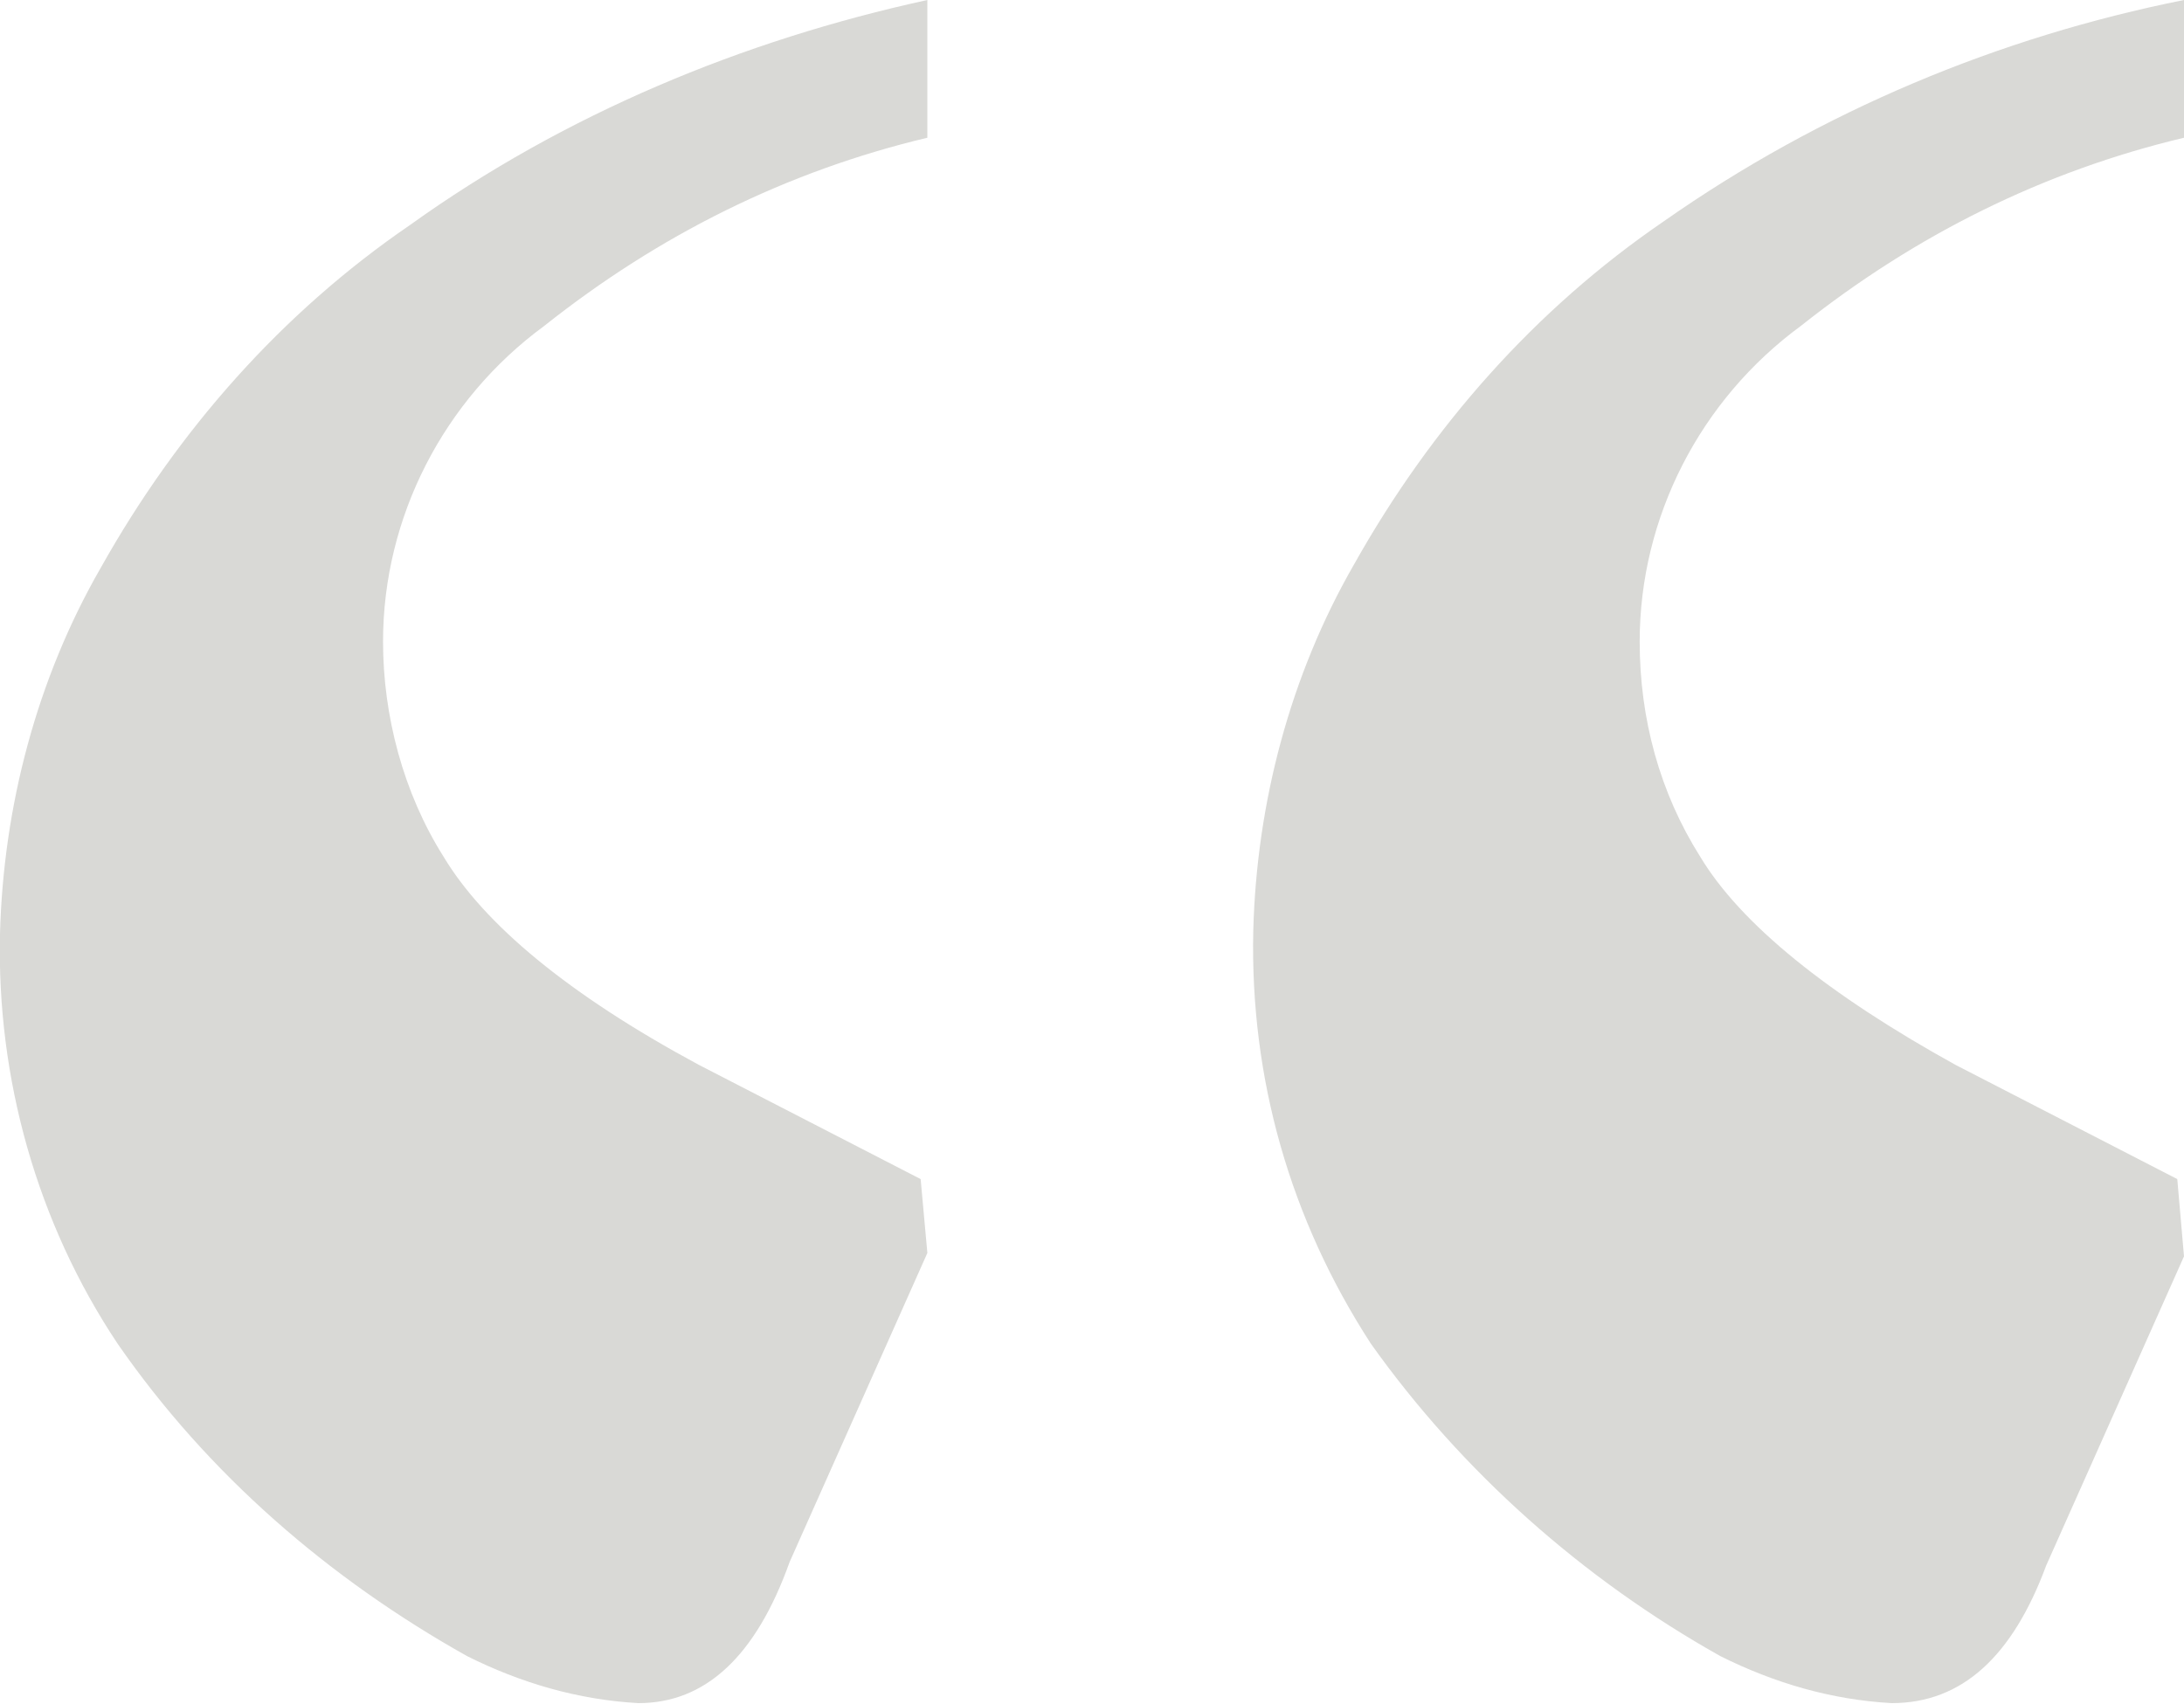
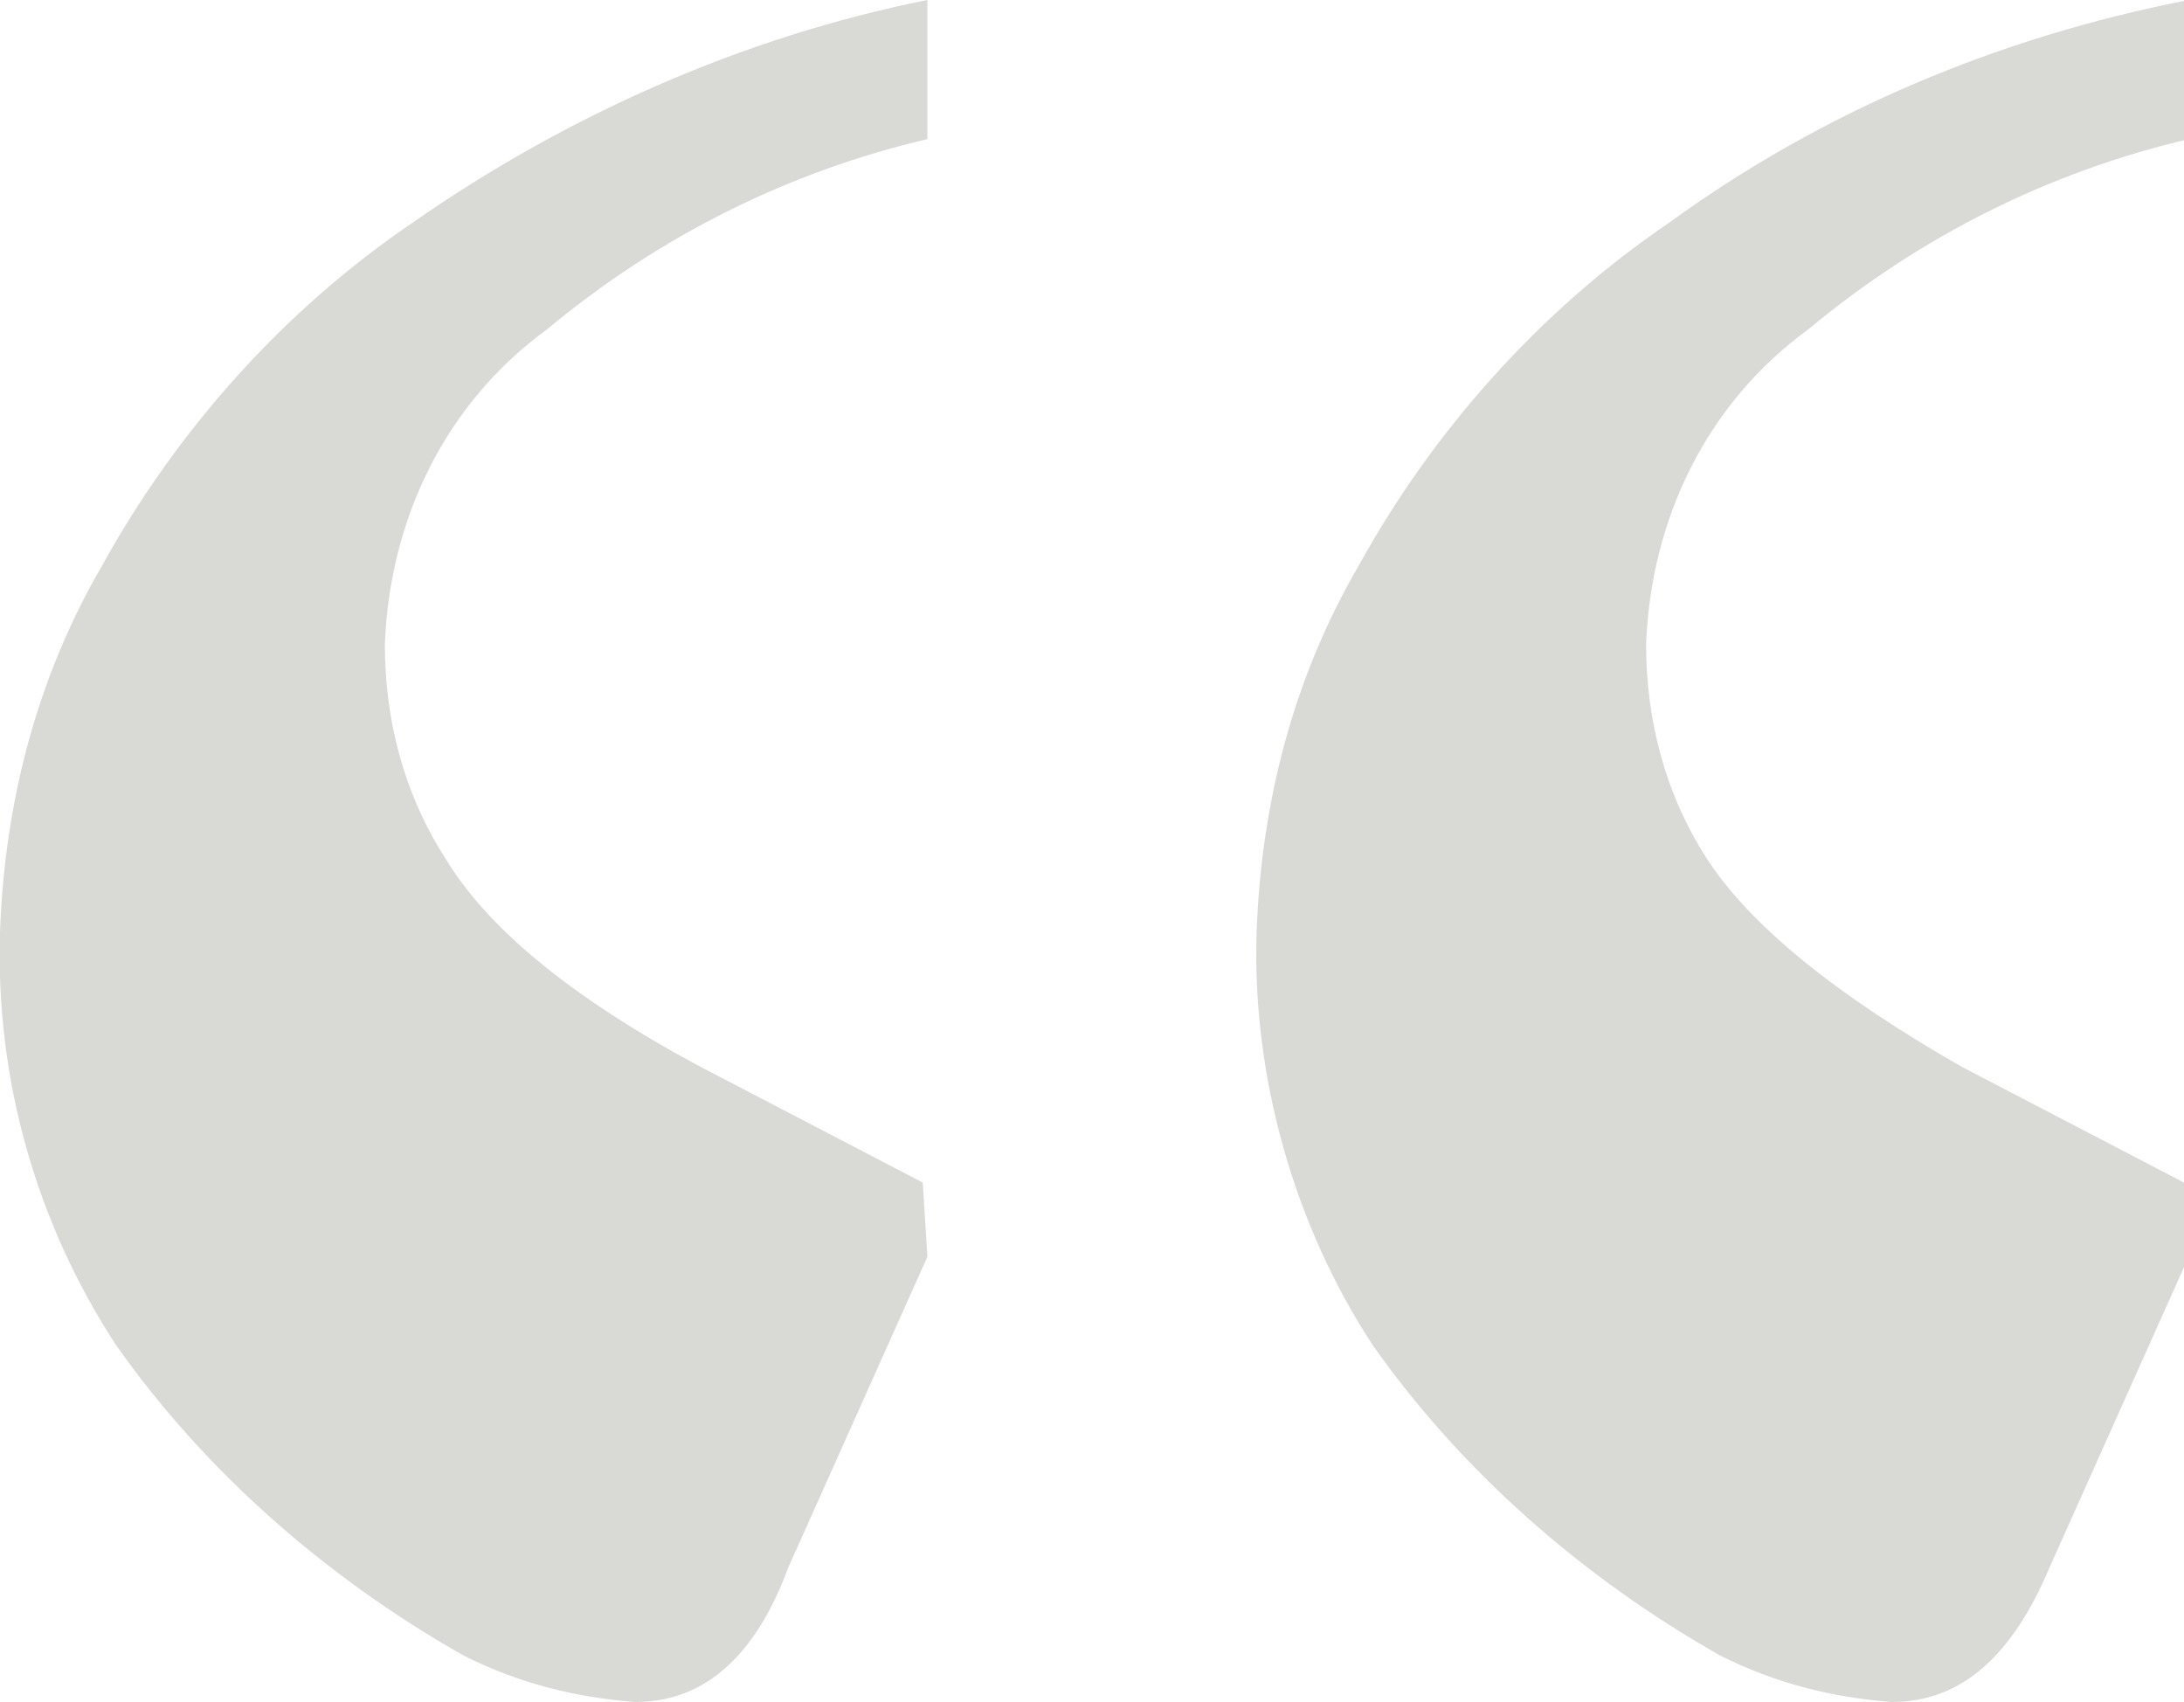
- <svg xmlns="http://www.w3.org/2000/svg" version="1.1" id="Layer_1" x="0px" y="0px" width="65px" height="50.7px" viewBox="0 0 65 50.7" style="enable-background:new 0 0 65 50.7;" xml:space="preserve">
+ <svg xmlns="http://www.w3.org/2000/svg" version="1.1" id="Layer_1" x="0px" y="0px" width="47.1px" height="36.7px" viewBox="0 0 47.1 36.7" style="enable-background:new 0 0 47.1 36.7;" xml:space="preserve">
  <style type="text/css">
	.st0{fill:#D9D9D6;}
</style>
  <g>
-     <path class="st0" d="M19,50.7c-1.8-0.1-3.5-0.6-5.1-1.4C9.8,47,6.2,43.9,3.5,40C1.1,36.4-0.1,32.1,0,27.8c0.1-3.8,1.1-7.6,3-10.9   c2.3-4.1,5.4-7.6,9.2-10.2c4.6-3.3,9.9-5.5,15.4-6.7v4.1c-4.2,1-8,2.9-11.4,5.6c-3,2.2-4.8,5.7-4.8,9.4c0,2.2,0.6,4.5,1.8,6.4   c1.2,2,3.7,4.1,7.6,6.2l6.6,3.4l0.2,2.2l-4.1,9.2C22.5,49.3,21,50.7,19,50.7z M56.3,50.7c-1.8-0.1-3.5-0.6-5.1-1.4   c-4.1-2.3-7.7-5.5-10.4-9.3c-2.4-3.7-3.6-7.9-3.5-12.3c0.1-3.8,1.1-7.6,3-10.9c2.3-4.1,5.4-7.6,9.2-10.2C54.2,3.3,59.5,1.1,65,0   v4.1c-4.2,1-8,2.9-11.4,5.6c-3,2.2-4.8,5.7-4.8,9.4c0,2.3,0.6,4.5,1.8,6.4c1.2,2,3.8,4.1,7.6,6.2l6.6,3.4l0.2,2.3l-4.1,9.2   C59.9,49.3,58.4,50.7,56.3,50.7z" />
+     <path class="st0" d="M13.7,36.7c-1.3-0.1-2.5-0.4-3.7-1c-3-1.7-5.6-4-7.5-6.7c-1.7-2.6-2.6-5.7-2.5-8.9c0.1-2.8,0.8-5.5,2.2-7.9   c1.6-2.9,3.9-5.5,6.7-7.4C12.2,2.5,16,0.8,20,0v3c-3,0.7-5.8,2.1-8.2,4.1c-2.2,1.6-3.4,4.1-3.5,6.8c0,1.6,0.4,3.2,1.3,4.6   c0.9,1.5,2.7,3,5.5,4.5l4.8,2.5l0.1,1.6l-3,6.7C16.3,35.7,15.2,36.7,13.7,36.7z M40.8,36.7c-1.3-0.1-2.5-0.4-3.7-1   c-3-1.7-5.6-4-7.5-6.7c-1.7-2.6-2.6-5.8-2.5-8.9c0.1-2.8,0.8-5.5,2.2-7.9c1.6-2.9,3.9-5.5,6.7-7.4c3.3-2.4,7.1-4,11.2-4.8v3   c-3,0.7-5.8,2.1-8.2,4.1c-2.2,1.6-3.4,4.1-3.5,6.8c0,1.6,0.4,3.2,1.3,4.6c0.9,1.4,2.7,2.9,5.5,4.5l4.8,2.5l0.1,1.6l-3,6.7   C43.4,35.7,42.3,36.7,40.8,36.7z" />
  </g>
</svg>
